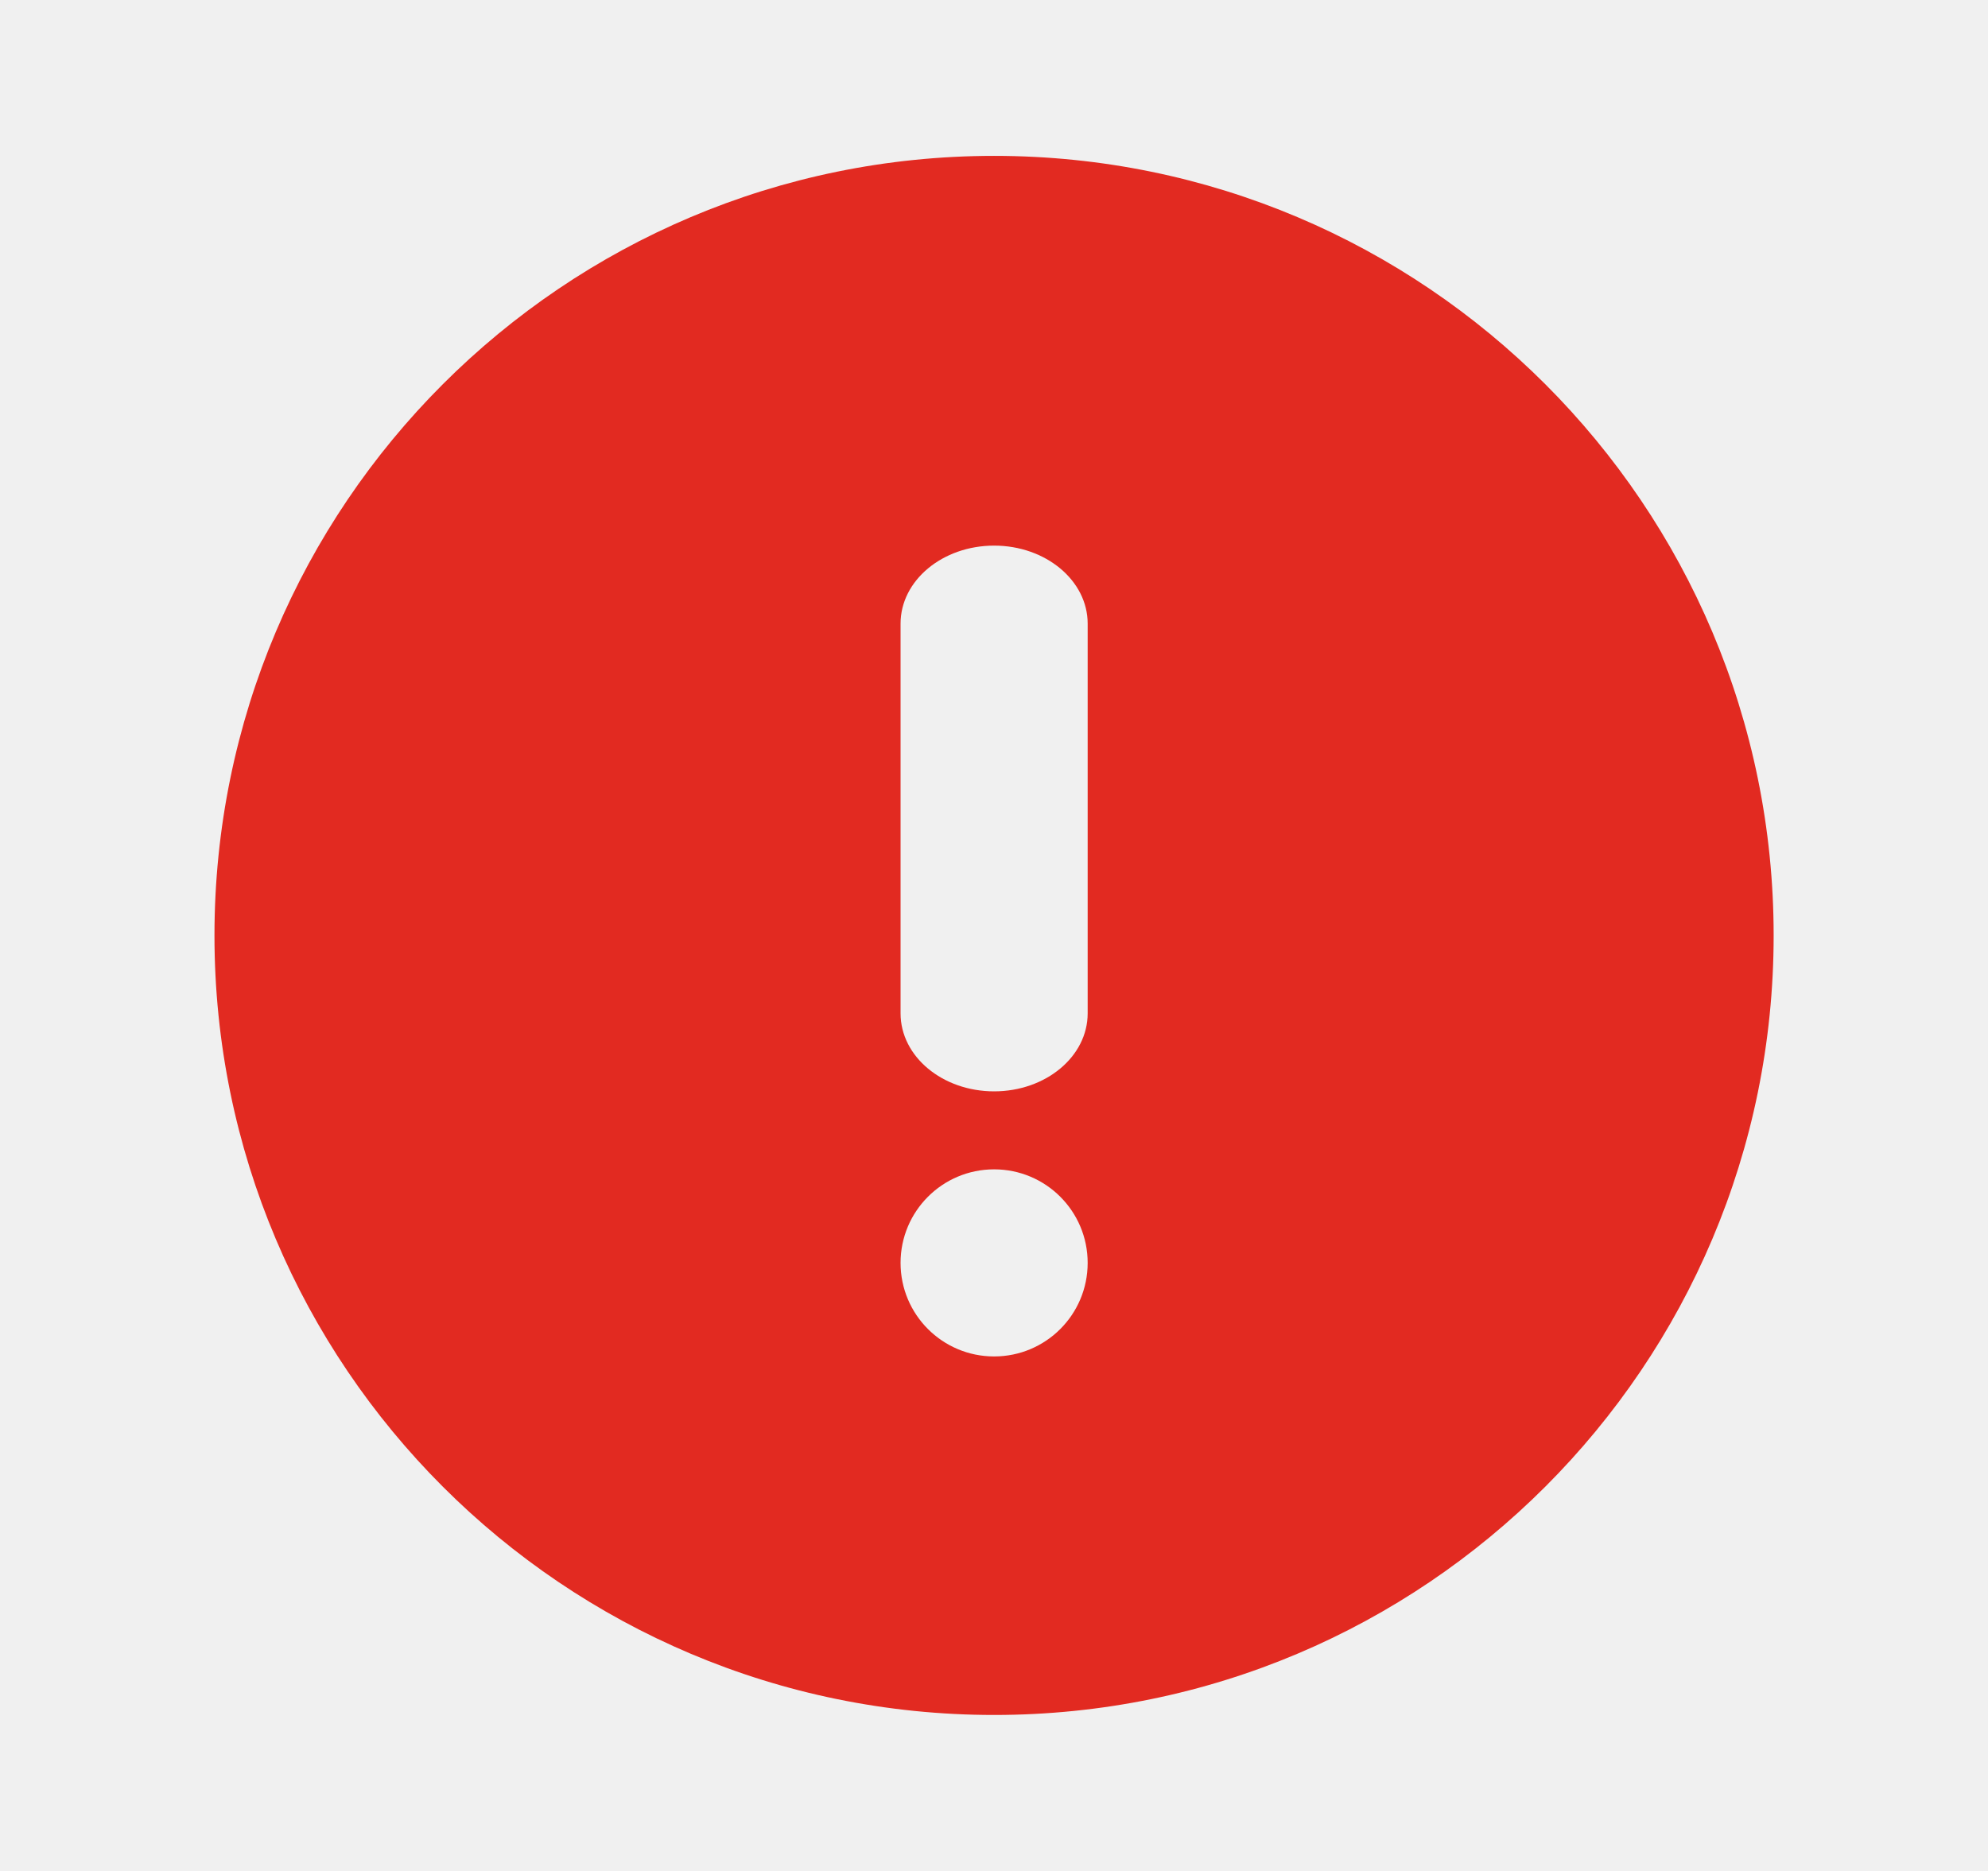
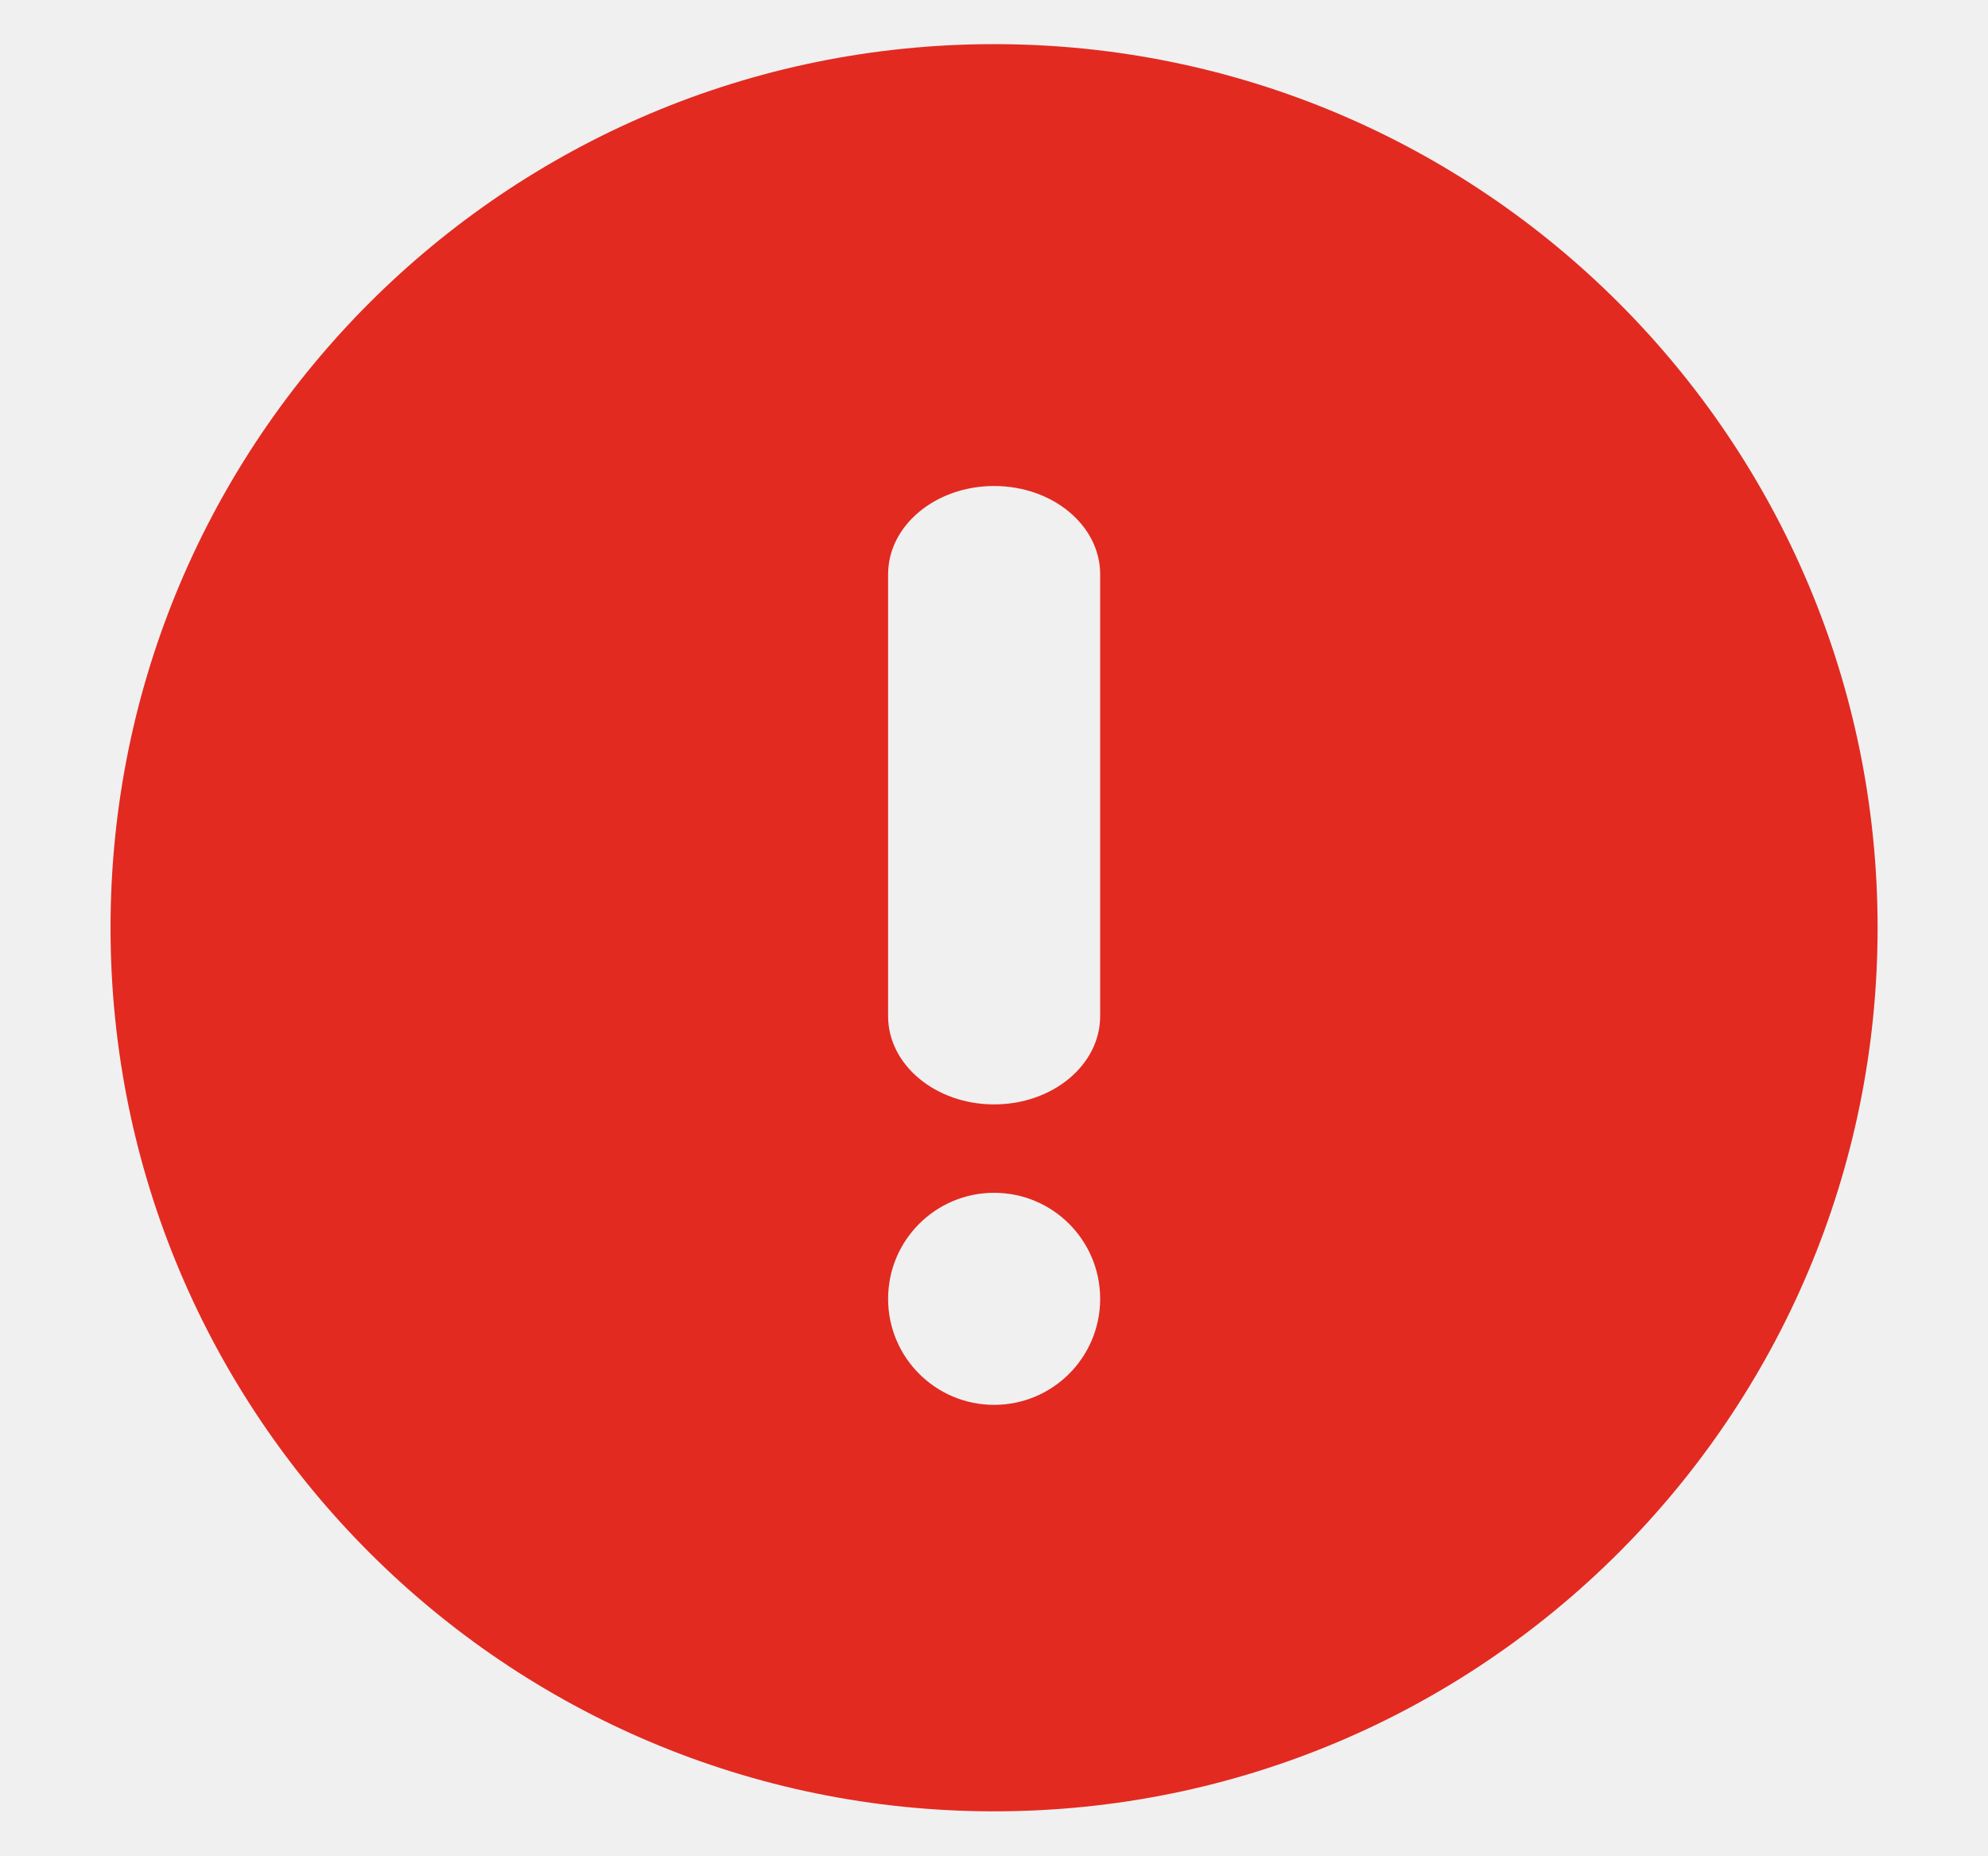
- <svg xmlns="http://www.w3.org/2000/svg" width="17" height="16" viewBox="0 0 17 16" fill="none">
-   <g clip-path="url(#clip0_3397_75026)">
-     <path fill-rule="evenodd" clip-rule="evenodd" d="M8.501 14.666C12.182 14.666 15.167 11.682 15.167 8C15.167 4.318 12.182 1.333 8.501 1.333C4.819 1.333 1.834 4.318 1.834 8C1.834 11.682 4.819 14.666 8.501 14.666ZM8.501 4.666C8.943 4.666 9.301 4.965 9.301 5.333V8.666C9.301 9.035 8.943 9.333 8.501 9.333C8.059 9.333 7.701 9.035 7.701 8.666V5.333C7.701 4.965 8.059 4.666 8.501 4.666ZM8.501 11.6C8.943 11.6 9.301 11.242 9.301 10.8C9.301 10.358 8.943 10 8.501 10C8.059 10 7.701 10.358 7.701 10.8C7.701 11.242 8.059 11.6 8.501 11.6Z" fill="#E22A21" />
-   </g>
-   <defs>
-     <clipPath id="clip0_3397_75026">
-       <rect width="16" height="16" fill="white" transform="translate(0.5)" />
-     </clipPath>
-   </defs>
+ <svg xmlns="http://www.w3.org/2000/svg" width="15" height="14" viewBox="0 0 15 14" fill="none">
+   <path fill-rule="evenodd" clip-rule="evenodd" d="M7.501 13.667C11.182 13.667 14.167 10.682 14.167 7C14.167 3.318 11.182 0.333 7.501 0.333C3.819 0.333 0.834 3.318 0.834 7C0.834 10.682 3.819 13.667 7.501 13.667ZM7.501 3.667C7.943 3.667 8.301 3.965 8.301 4.333V7.667C8.301 8.035 7.943 8.333 7.501 8.333C7.059 8.333 6.701 8.035 6.701 7.667V4.333C6.701 3.965 7.059 3.667 7.501 3.667ZM7.501 10.6C7.943 10.6 8.301 10.242 8.301 9.8C8.301 9.358 7.943 9 7.501 9C7.059 9 6.701 9.358 6.701 9.8C6.701 10.242 7.059 10.6 7.501 10.6Z" fill="#E22A21" />
</svg>
